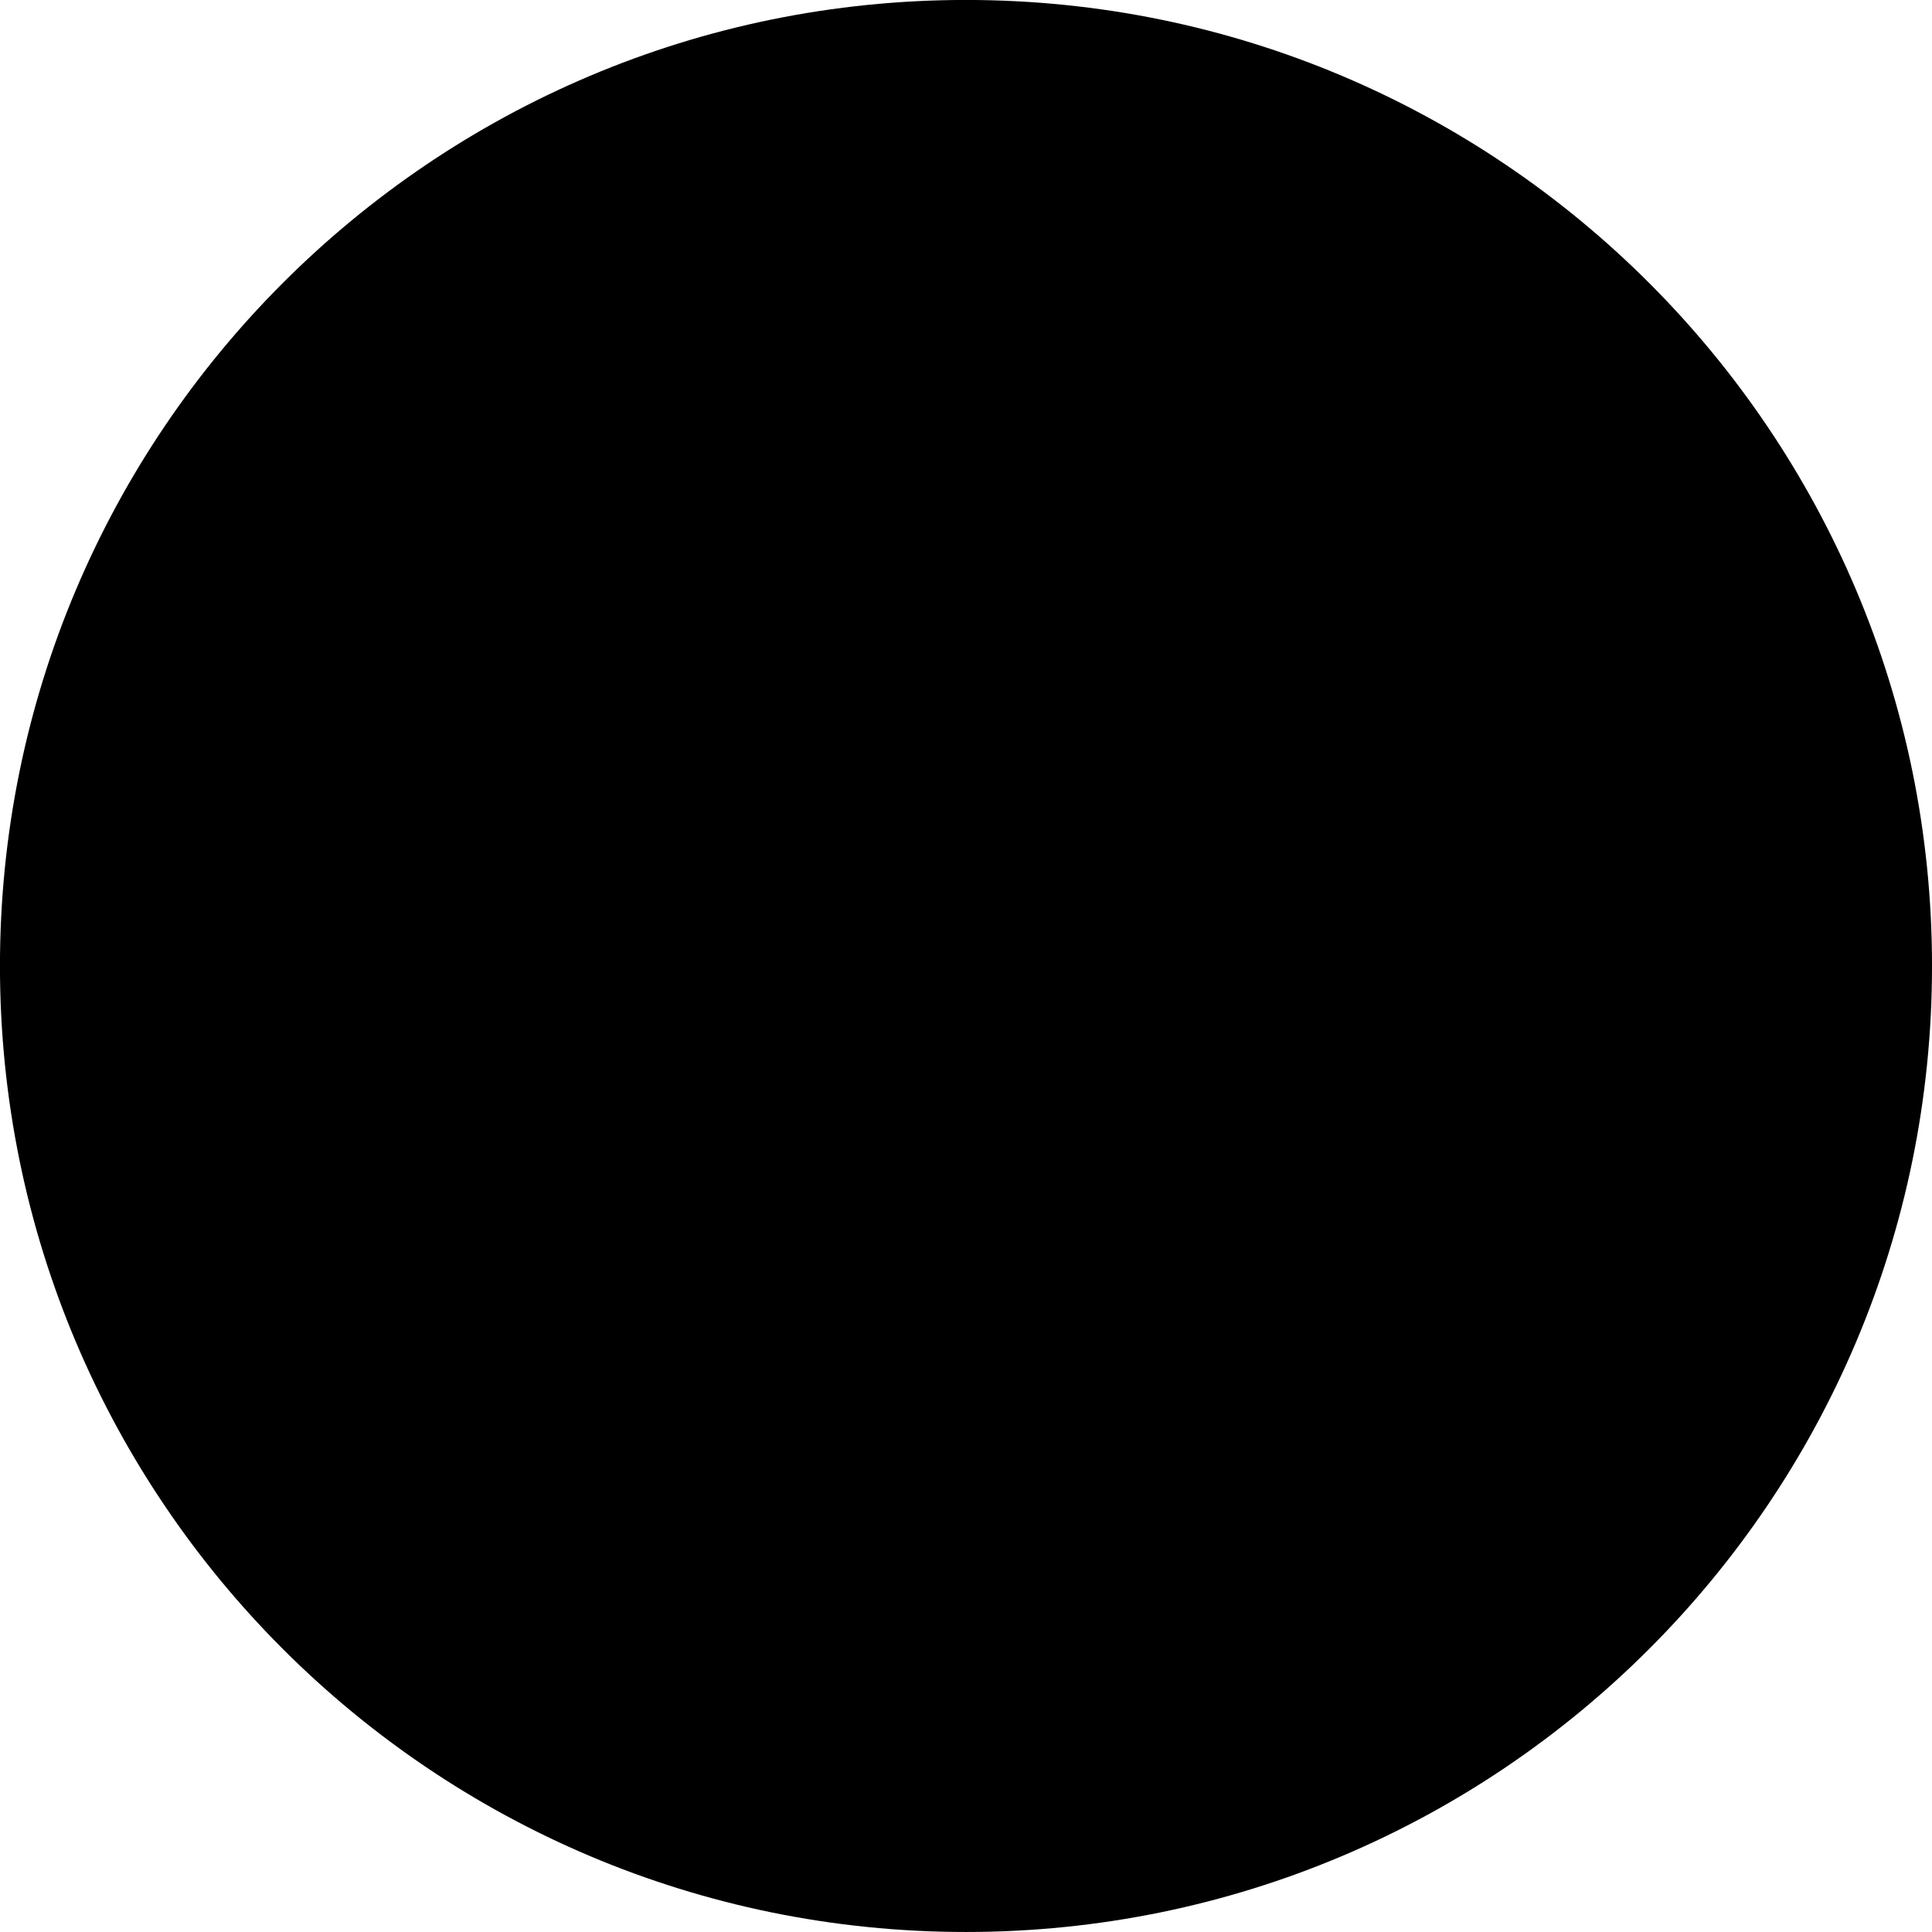
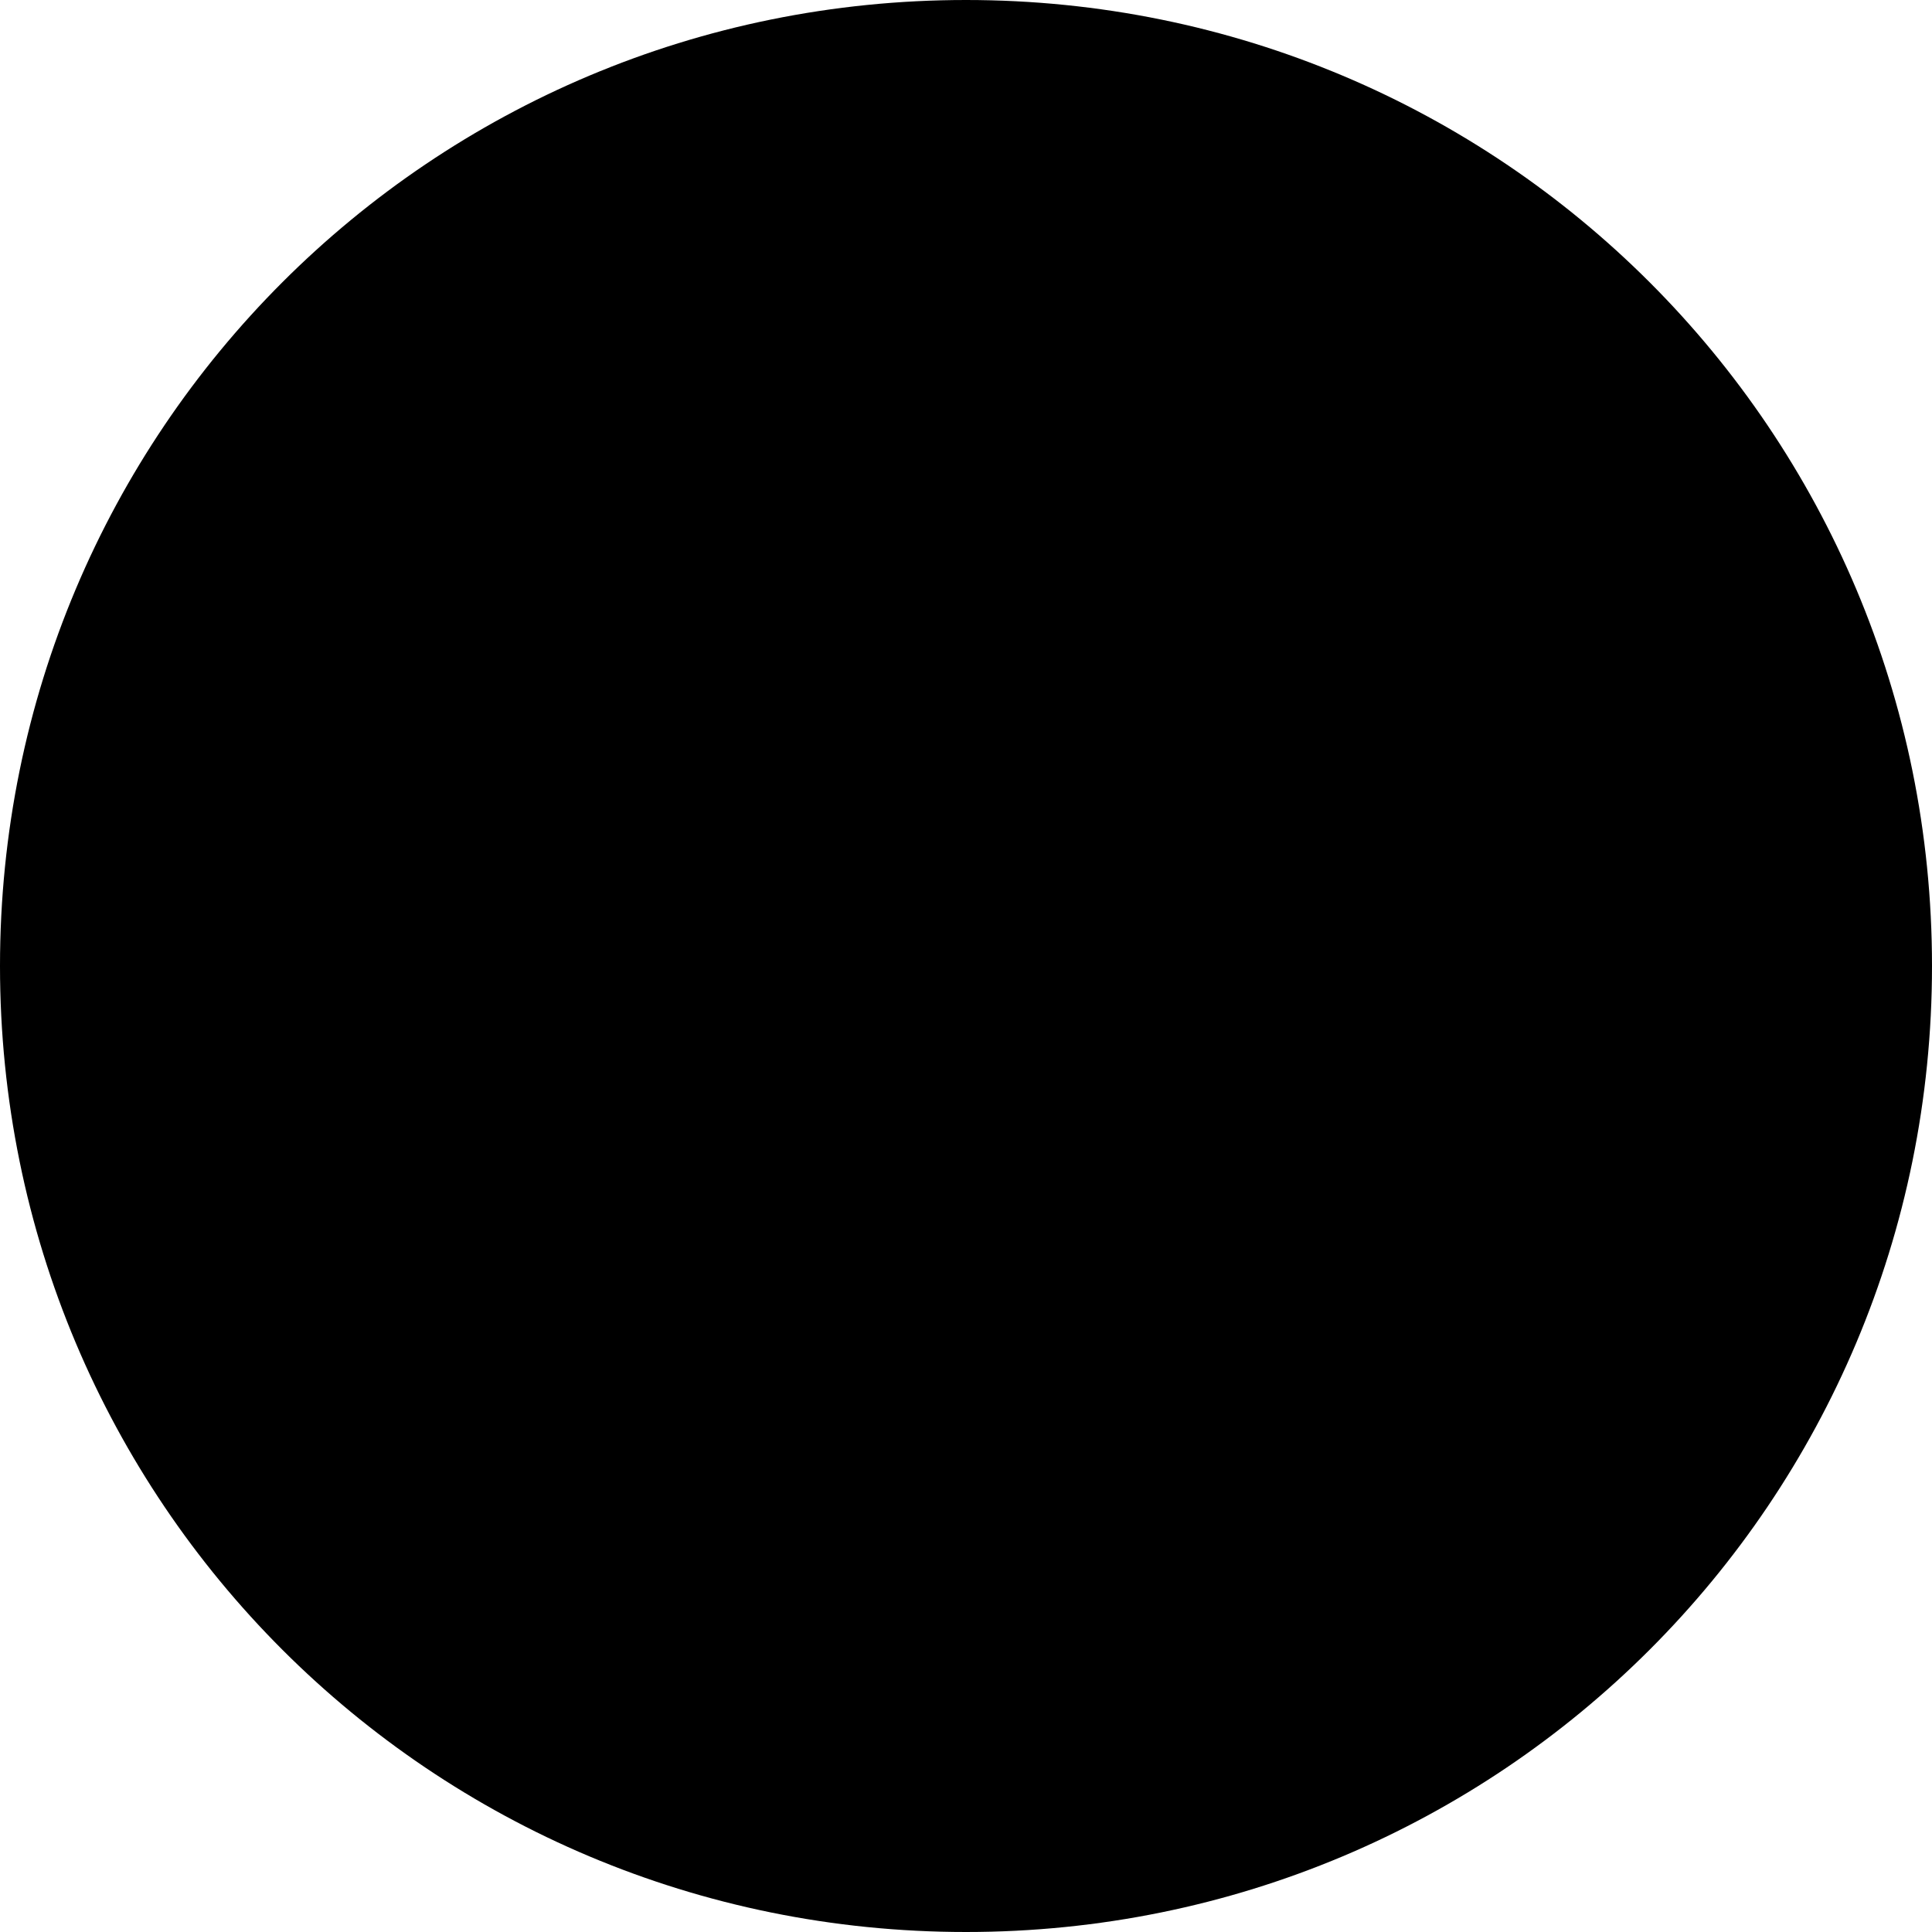
<svg xmlns="http://www.w3.org/2000/svg" version="1.1" width="30" height="30" id="svg5364">
  <defs id="defs5366" />
-   <path style="fill:#000000;fill-opacity:1;stroke:none" id="path3751" d="m -17.288,-1.335 a 8.326,8.453 0 1 1 -16.653,0 8.326,8.453 0 1 1 16.653,0 z" transform="matrix(1.801527,0,0,1.774436,61.14504,17.36842)" />
+   <path style="fill:#000000;fill-opacity:1;stroke:none" d="M 15,0 C 23.31,0 30,6.69 30,15 30,23.31 23.31,30 15,30 6.69,30 0,23.31 0,15 0,6.69 6.69,0 15,0 z" id="rect2982" />
</svg>
